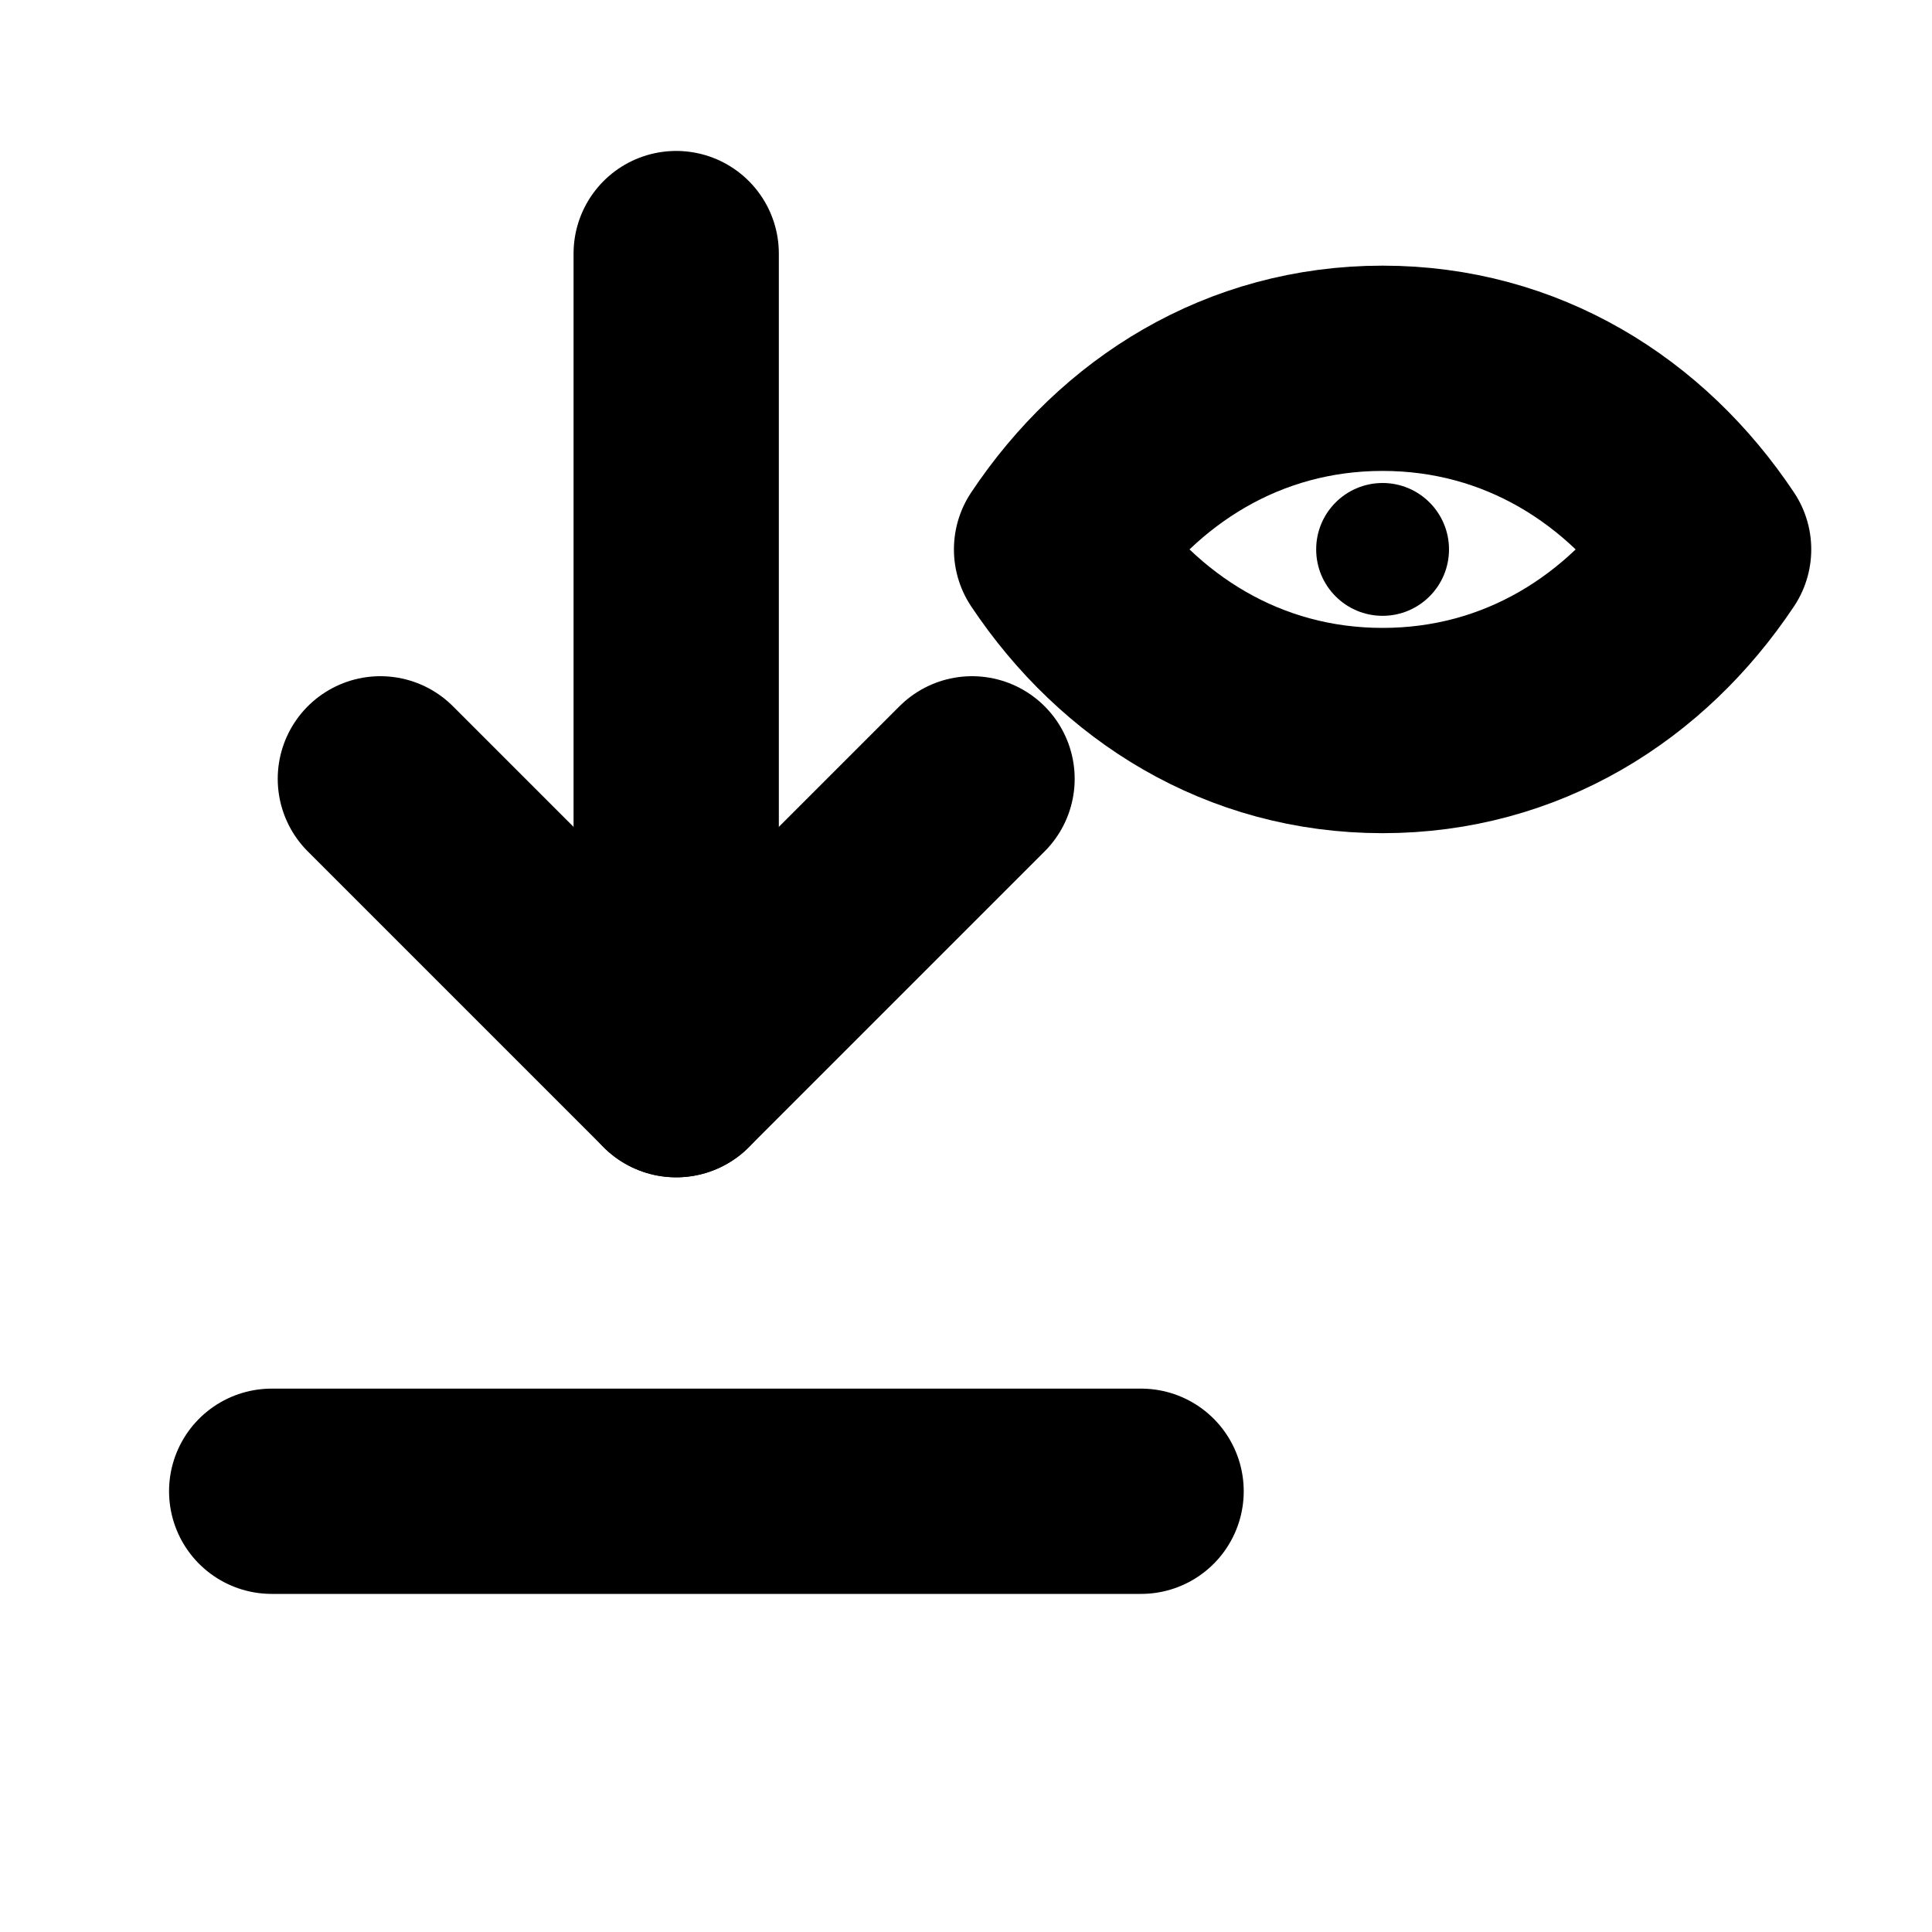
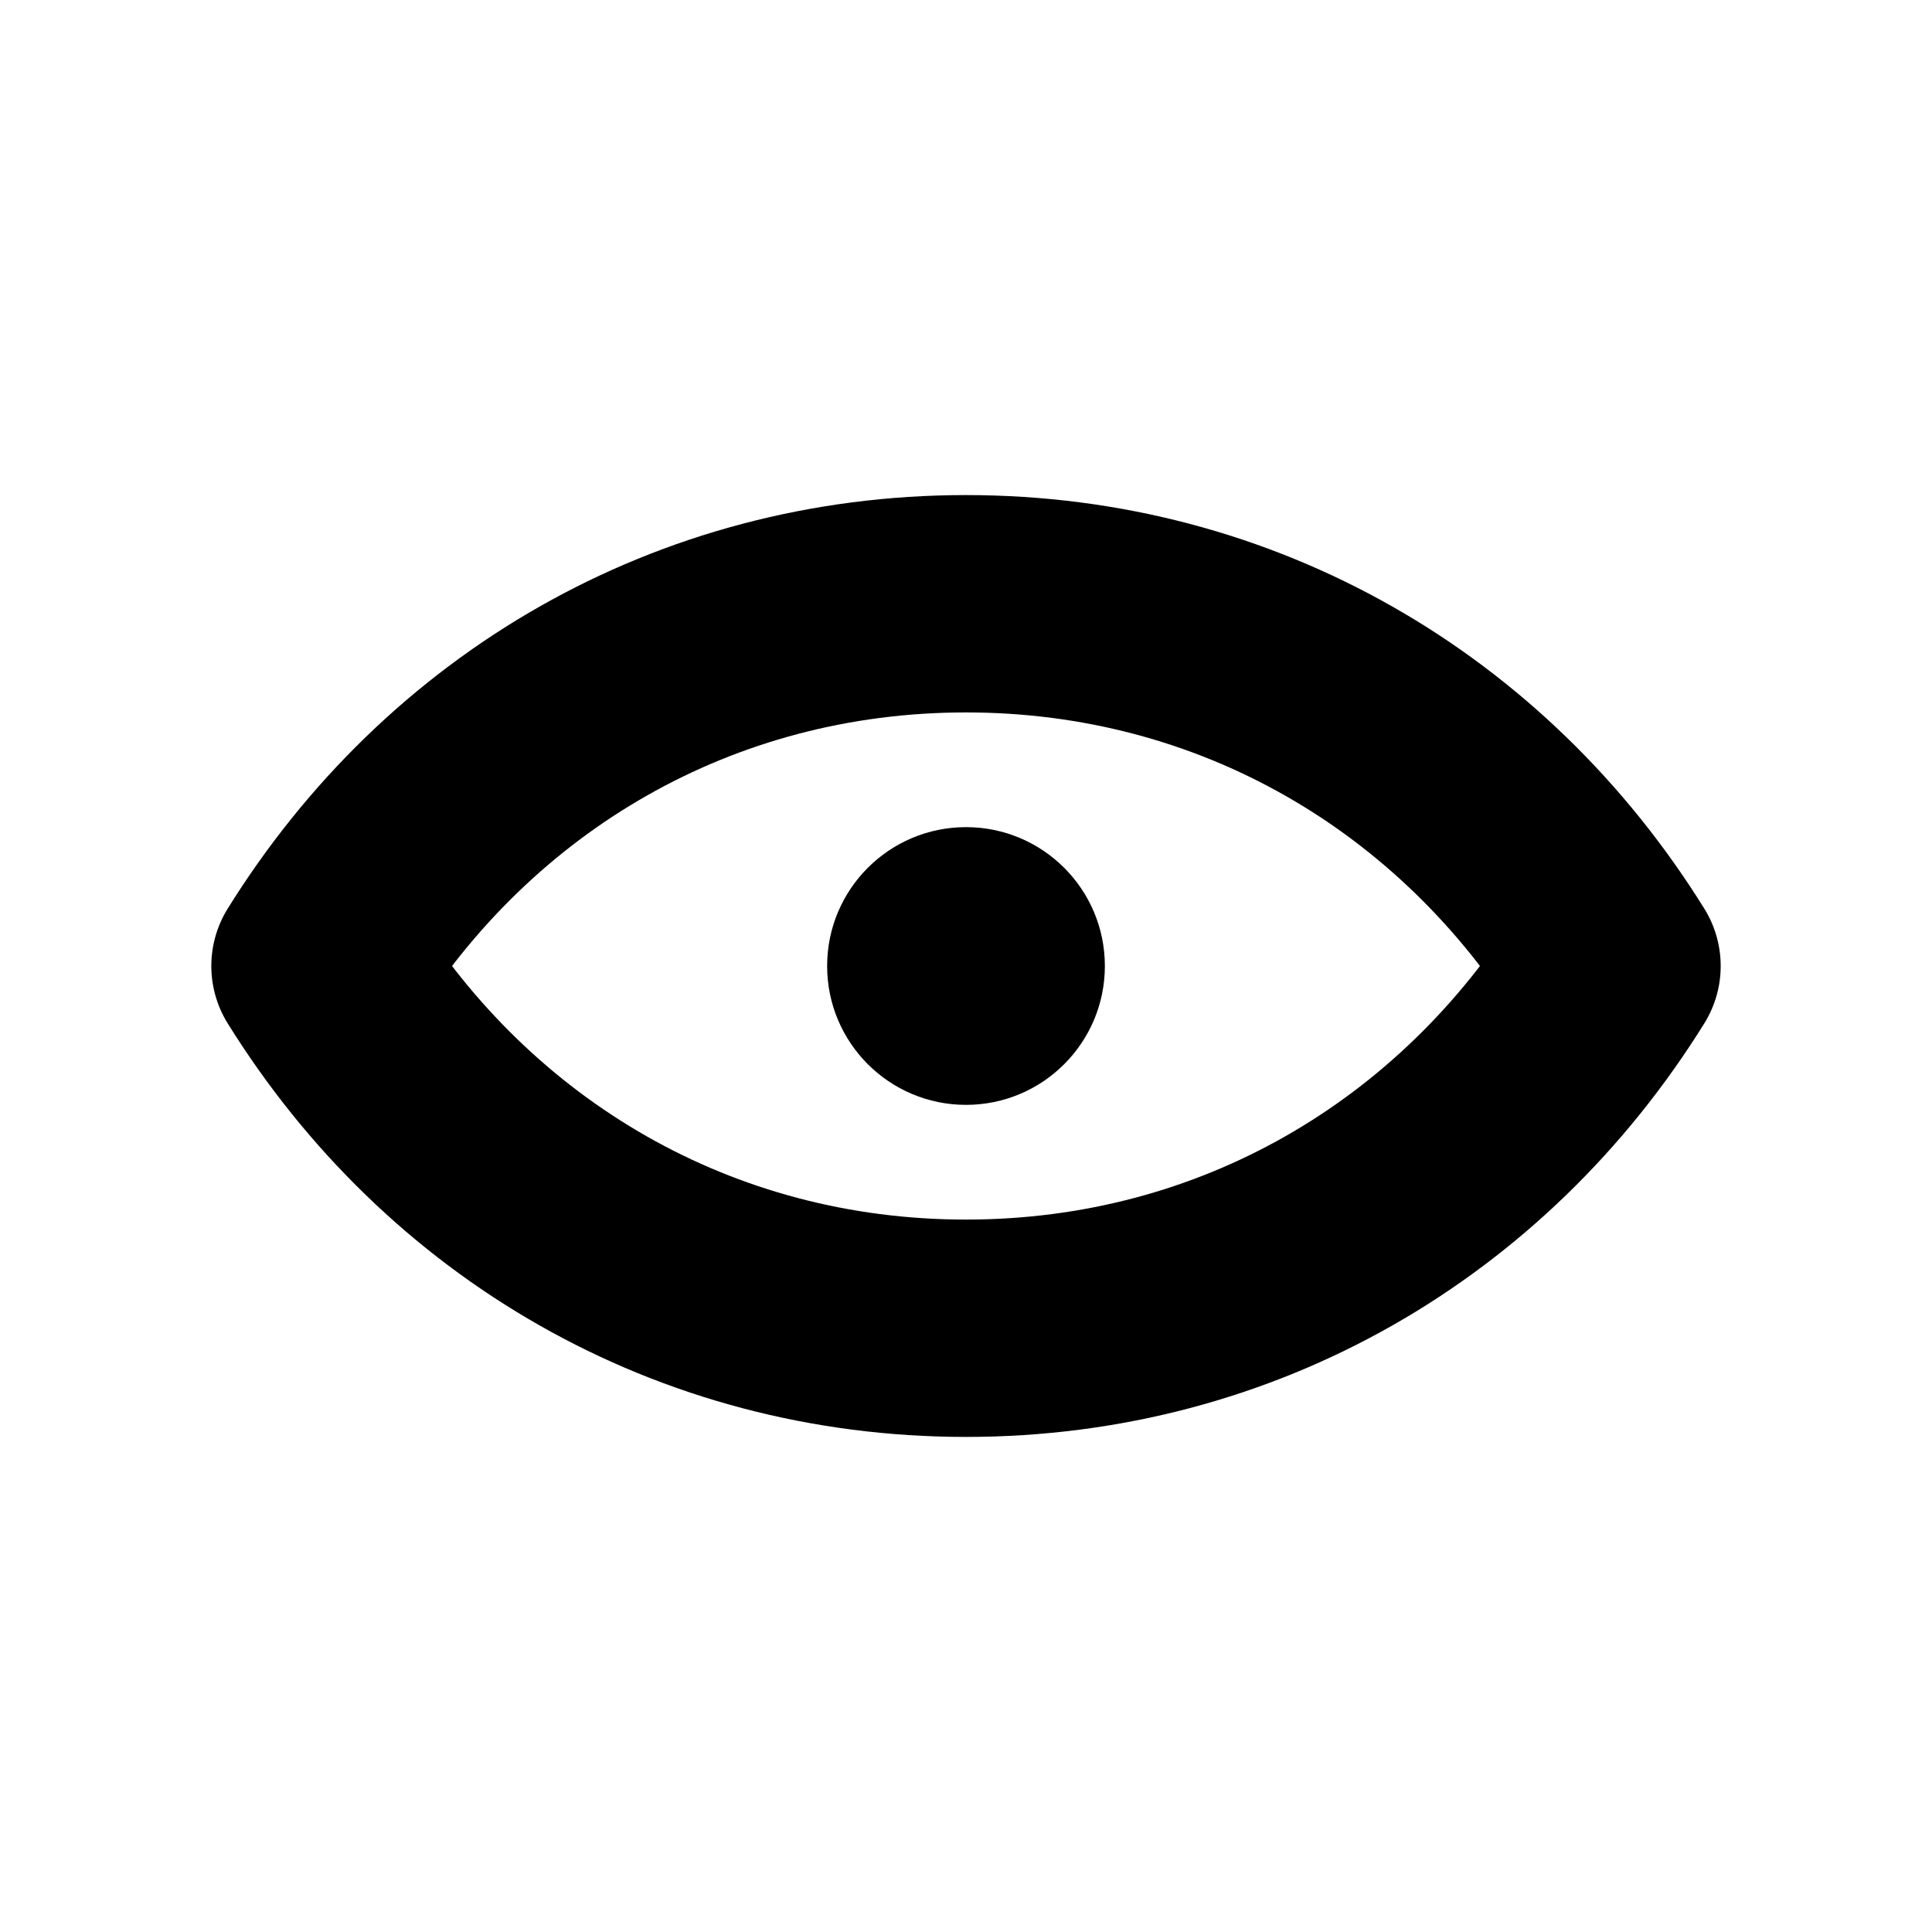
- <svg xmlns="http://www.w3.org/2000/svg" viewBox="0 0 16 16" width="16" height="16" fill="none" stroke="currentColor" stroke-width="1.7" stroke-linecap="round" stroke-linejoin="round" role="img" aria-labelledby="title desc">
-   <path d="M5.6 2.1v6.8" />
-   <path d="M3.15 6.45L5.6 8.9l2.45-2.45" />
-   <path d="M2.25 12.35h7.2" />
-   <path d="M8.75 4.55c.6-.9 1.55-1.5 2.7-1.5s2.1.6 2.7 1.5c-.6.9-1.55 1.5-2.7 1.5s-2.1-.6-2.7-1.5z" />
-   <circle cx="11.45" cy="4.55" r=".55" fill="currentColor" stroke="none" />
+ <svg xmlns="http://www.w3.org/2000/svg" viewBox="0 0 16 16" width="16" height="16" fill="none" stroke="currentColor" stroke-width="1.8" stroke-linecap="round" stroke-linejoin="round" role="img" aria-labelledby="title desc">
+   <path d="M2.65 8c1.15-1.85 3.1-3 5.35-3s4.2 1.15 5.35 3c-1.15 1.85-3.1 3-5.35 3S3.8 9.85 2.65 8z" />
+   <circle cx="8" cy="8" r="1.15" fill="currentColor" stroke="none" />
</svg>
